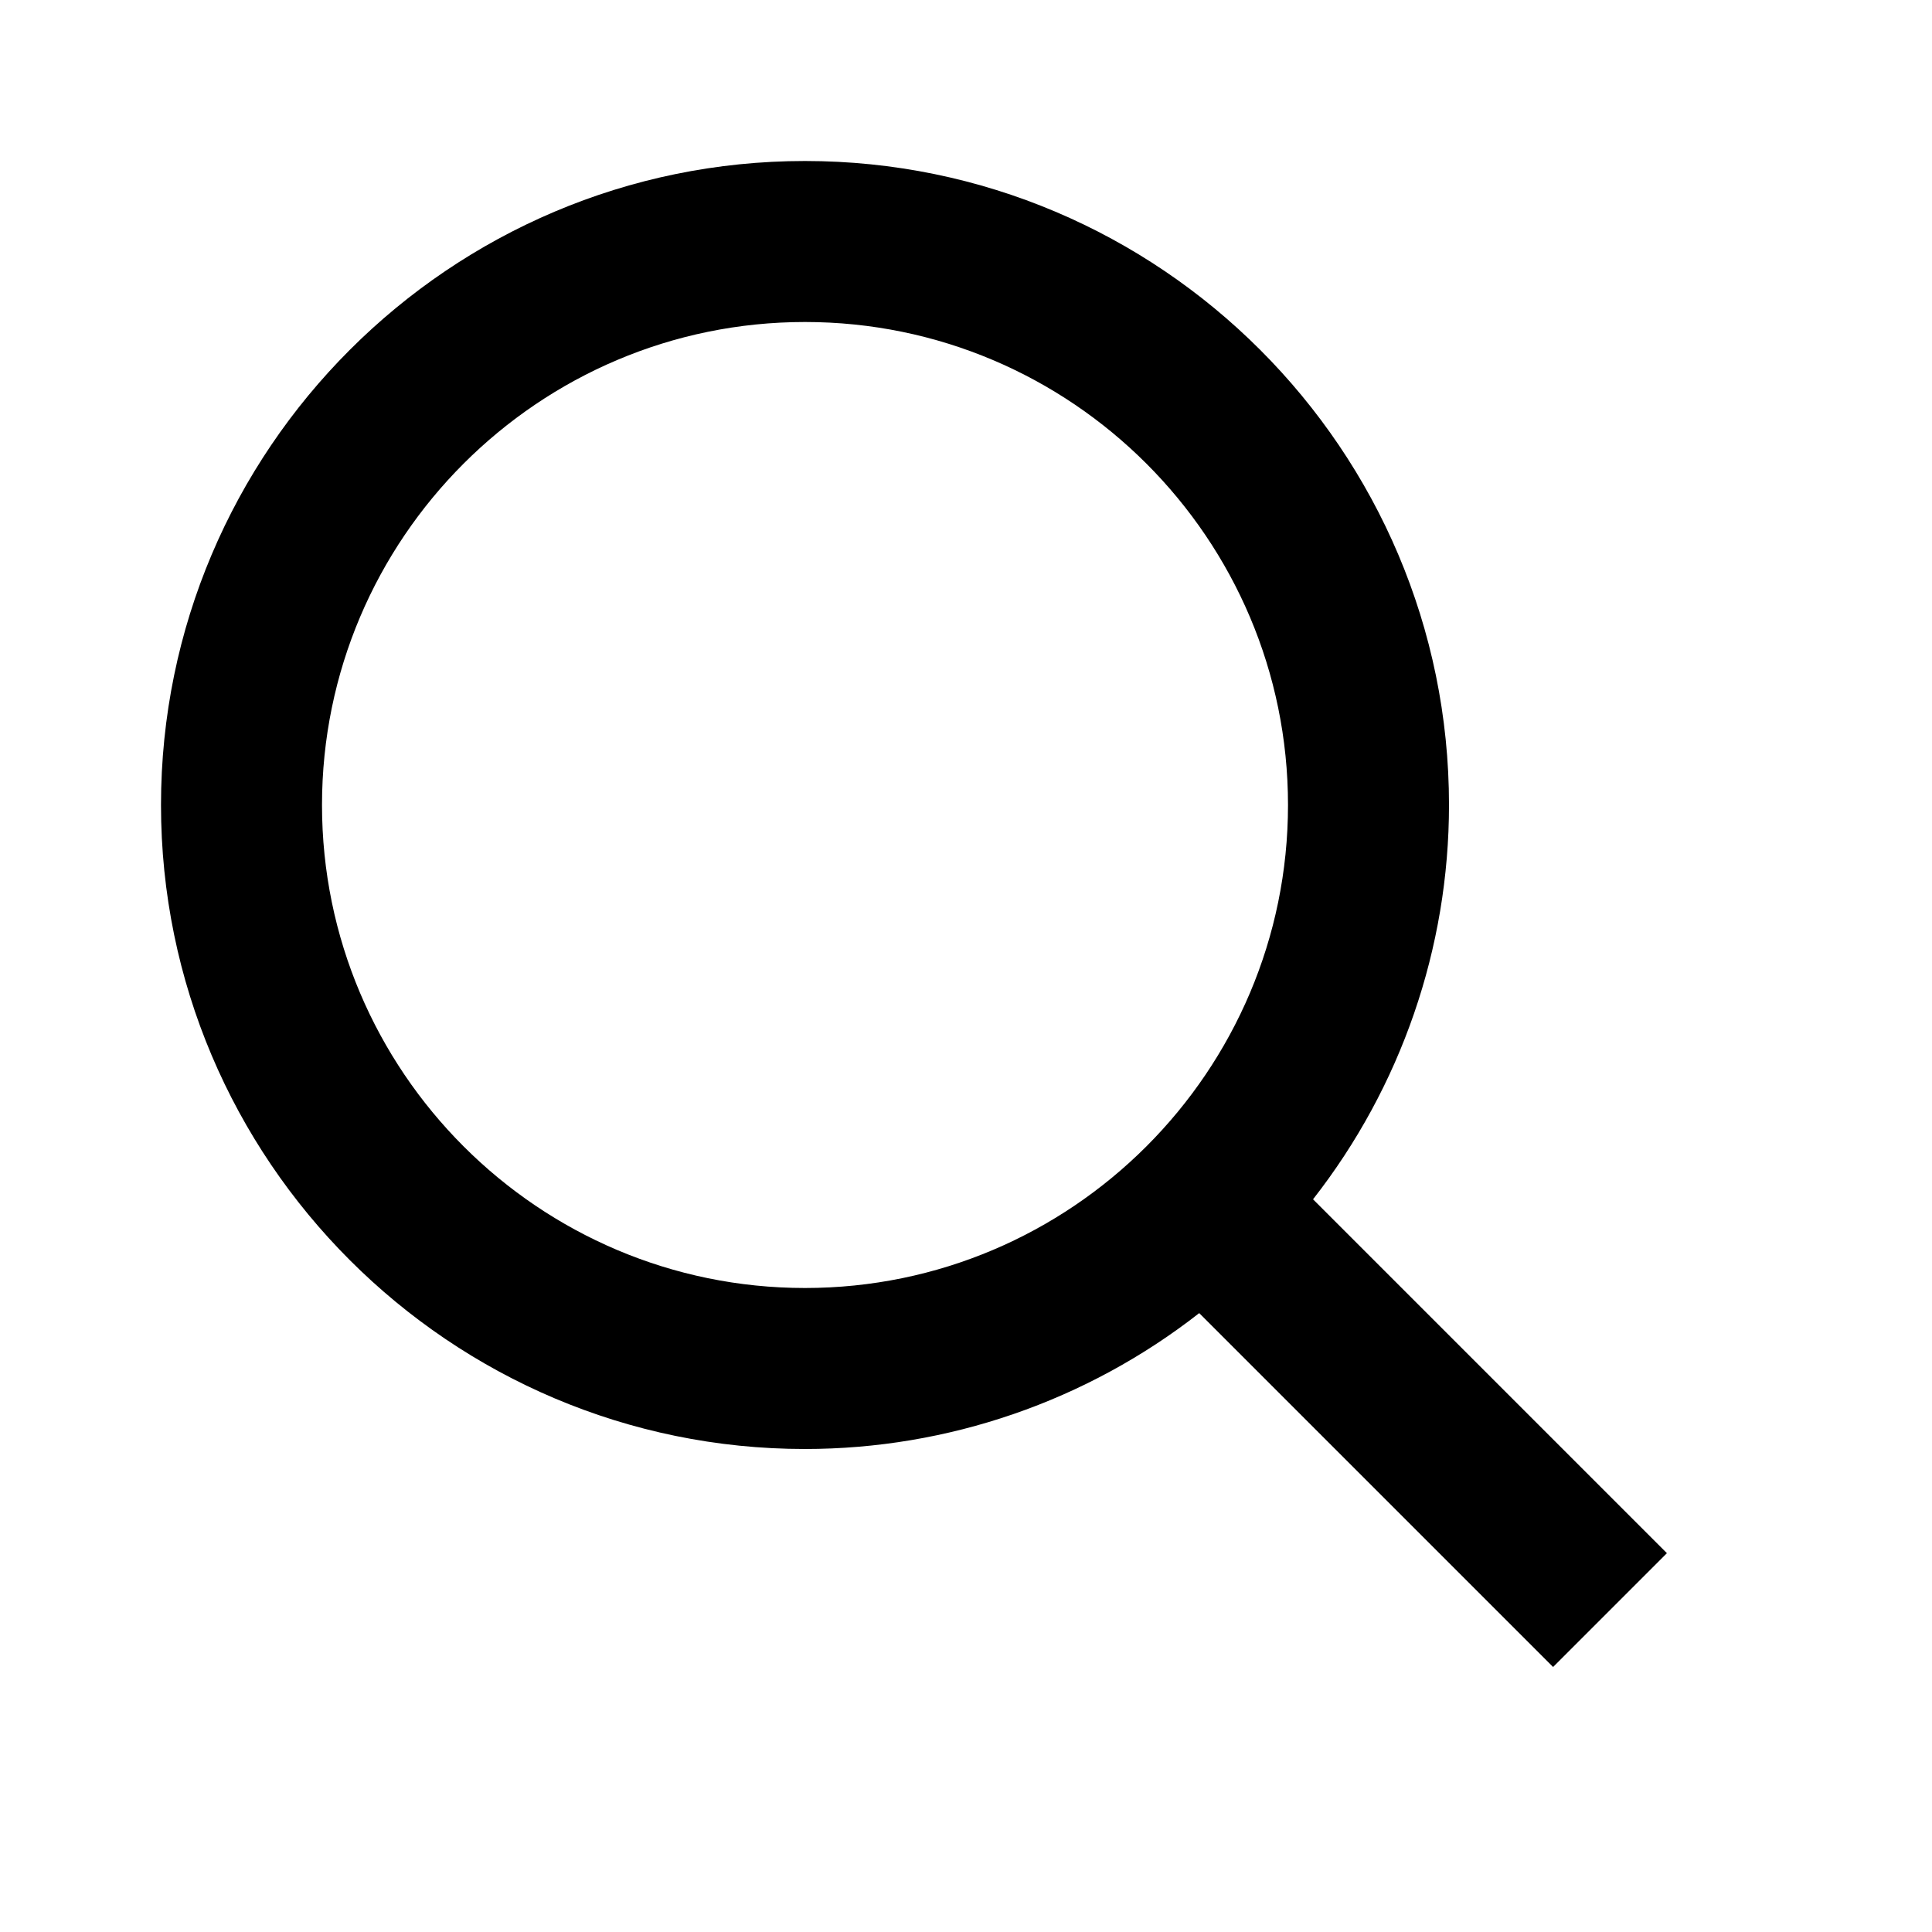
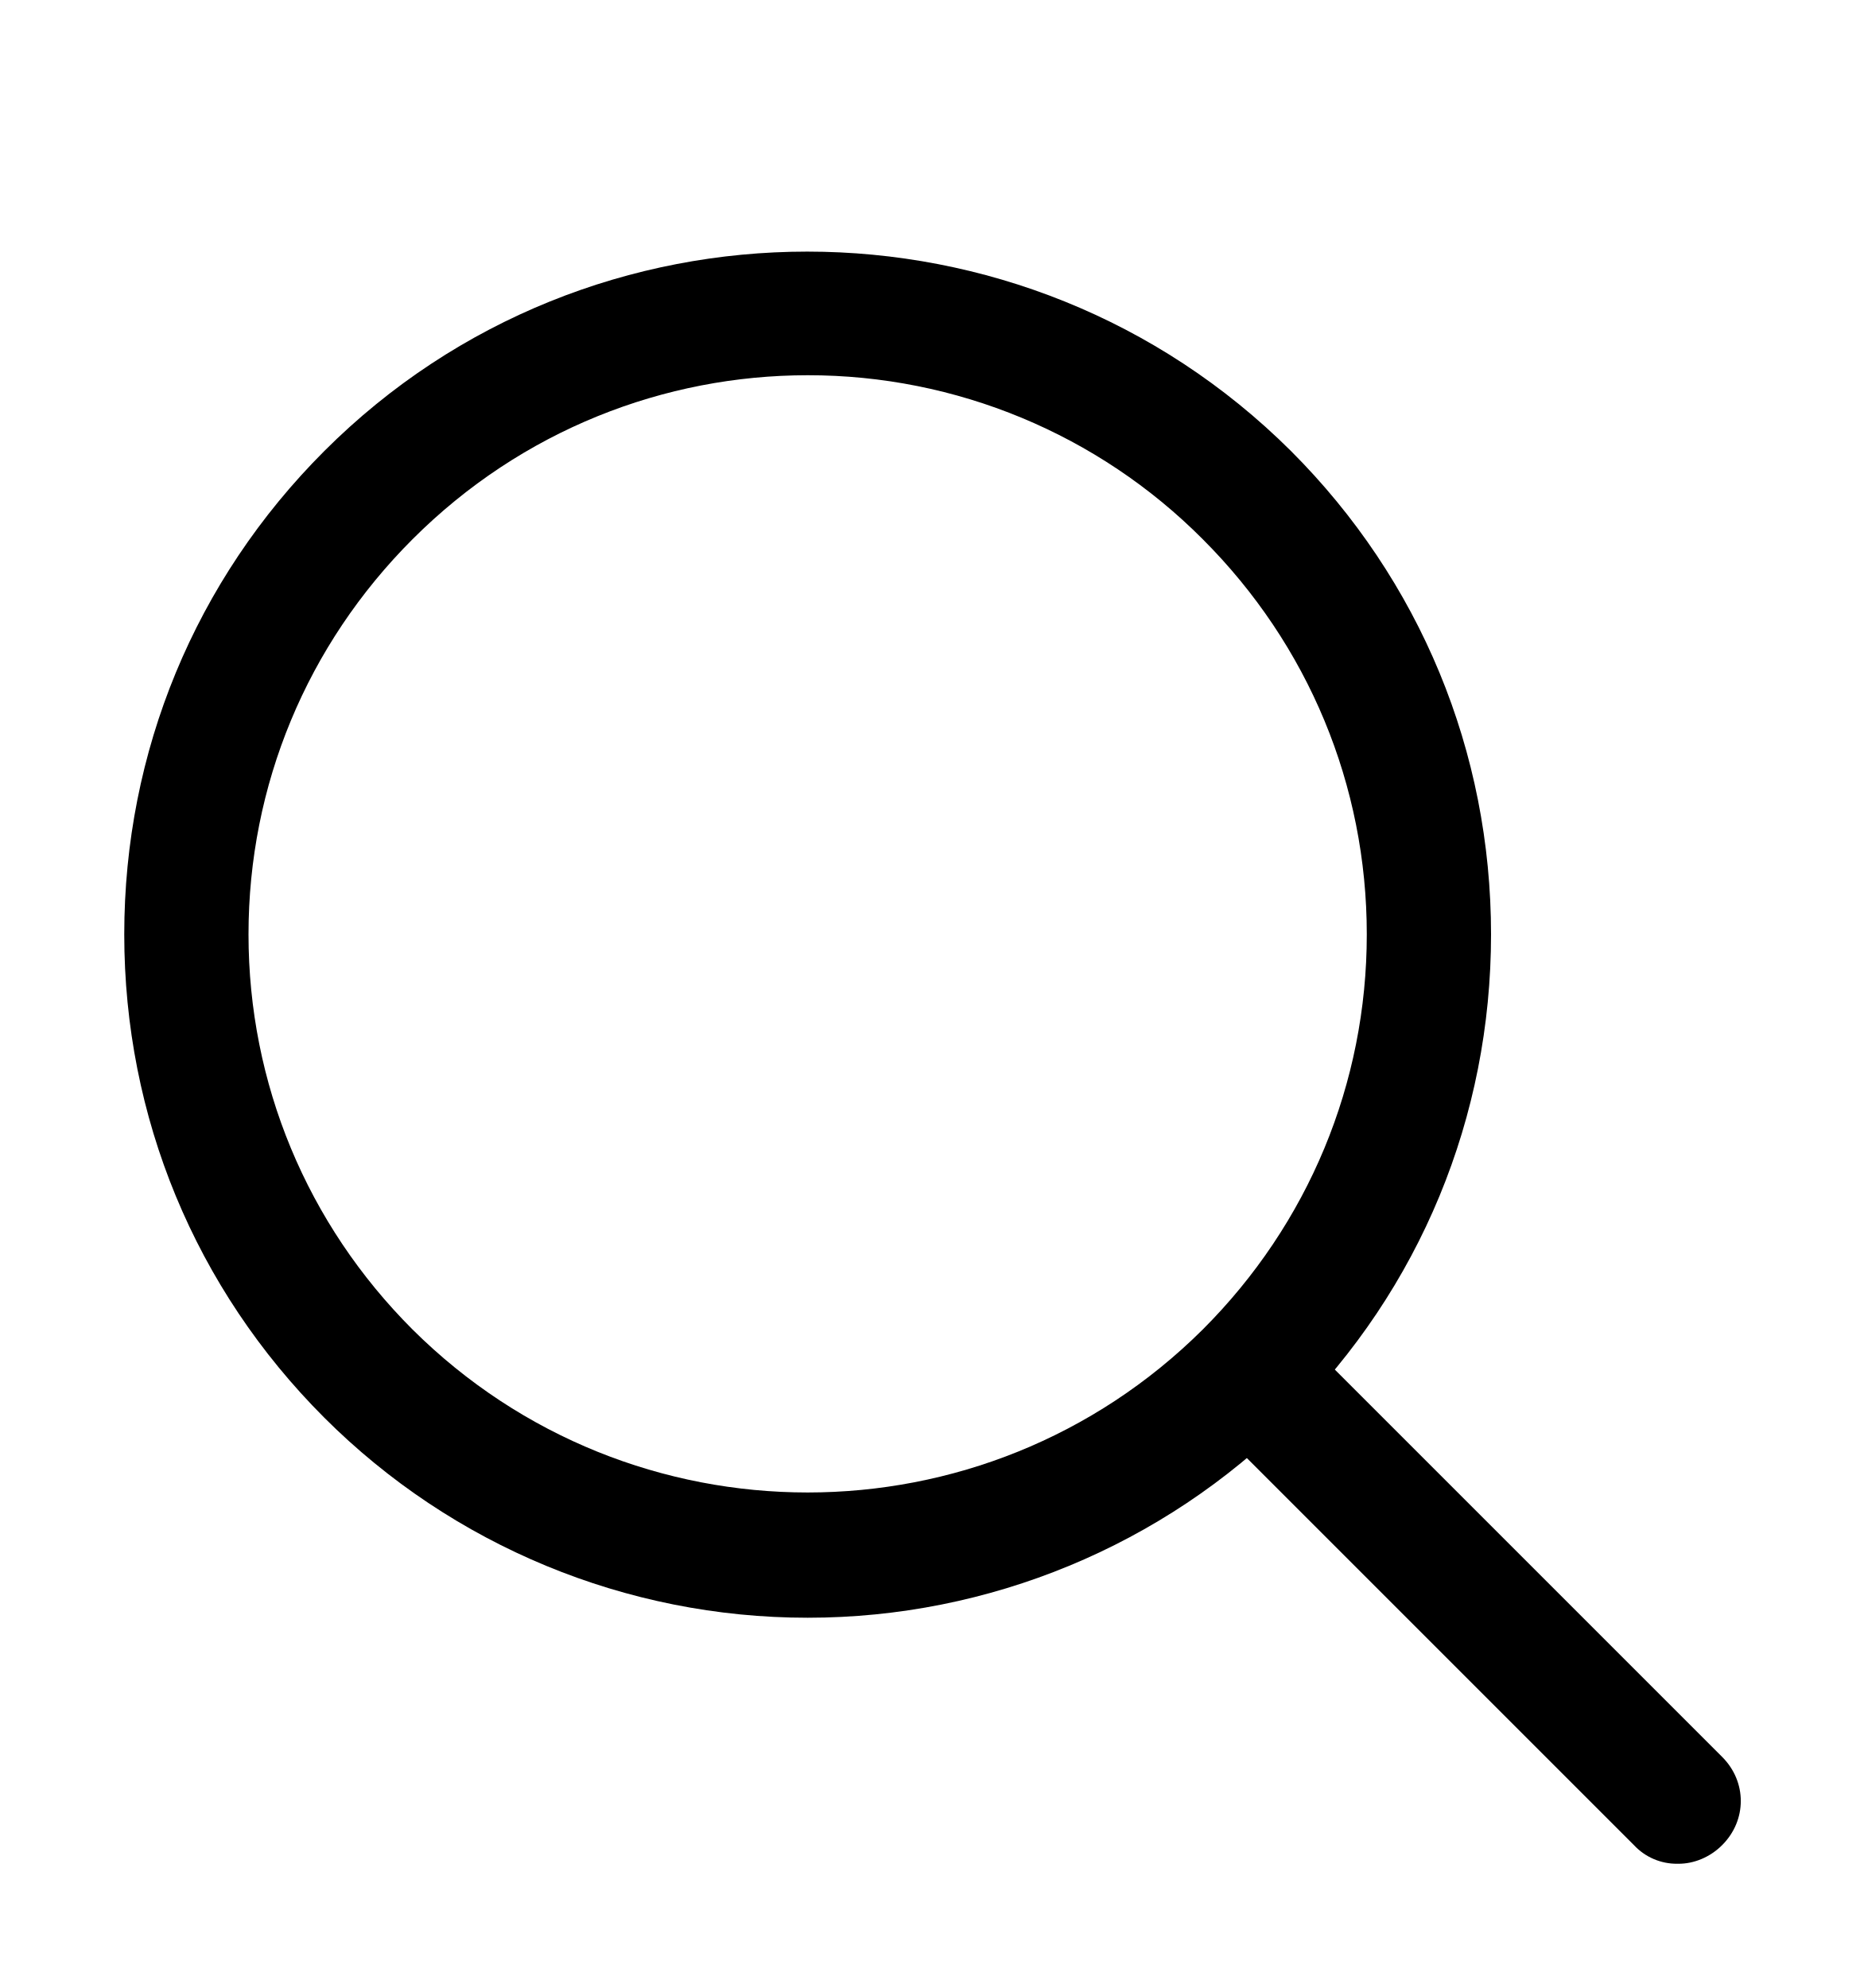
- <svg xmlns="http://www.w3.org/2000/svg" viewBox="0 0 24 24">
-   <path d="M10 18a7.95 7.95 0 0 0 4.897-1.688l4.396 4.396l1.414-1.414l-4.396-4.396A7.95 7.95 0 0 0 18 10c0-4.411-3.589-8-8-8s-8 3.589-8 8s3.589 8 8 8m0-14c3.309 0 6 2.691 6 6s-2.691 6-6 6s-6-2.691-6-6s2.691-6 6-6" />
+ <svg xmlns="http://www.w3.org/2000/svg" viewBox="0 0 15 16">
+   <path d="M6.5 13.02a5.5 5.5 0 0 1-3.89-1.61C1.57 10.37 1 8.99 1 7.52s.57-2.85 1.61-3.89c2.14-2.14 5.63-2.14 7.78 0C11.43 4.67 12 6.05 12 7.52s-.57 2.85-1.61 3.89a5.5 5.5 0 0 1-3.89 1.61m0-10c-1.15 0-2.3.44-3.18 1.32C2.47 5.19 2 6.32 2 7.52s.47 2.33 1.32 3.18a4.51 4.51 0 0 0 6.36 0C10.53 9.85 11 8.72 11 7.52s-.47-2.33-1.32-3.18A4.48 4.48 0 0 0 6.5 3.02" />
+   <path d="M13.5 15a.47.47 0 0 1-.35-.15l-3.38-3.38c-.2-.2-.2-.51 0-.71s.51-.2.71 0l3.38 3.38c.2.2.2.51 0 .71c-.1.1-.23.15-.35.15Z" />
</svg>
